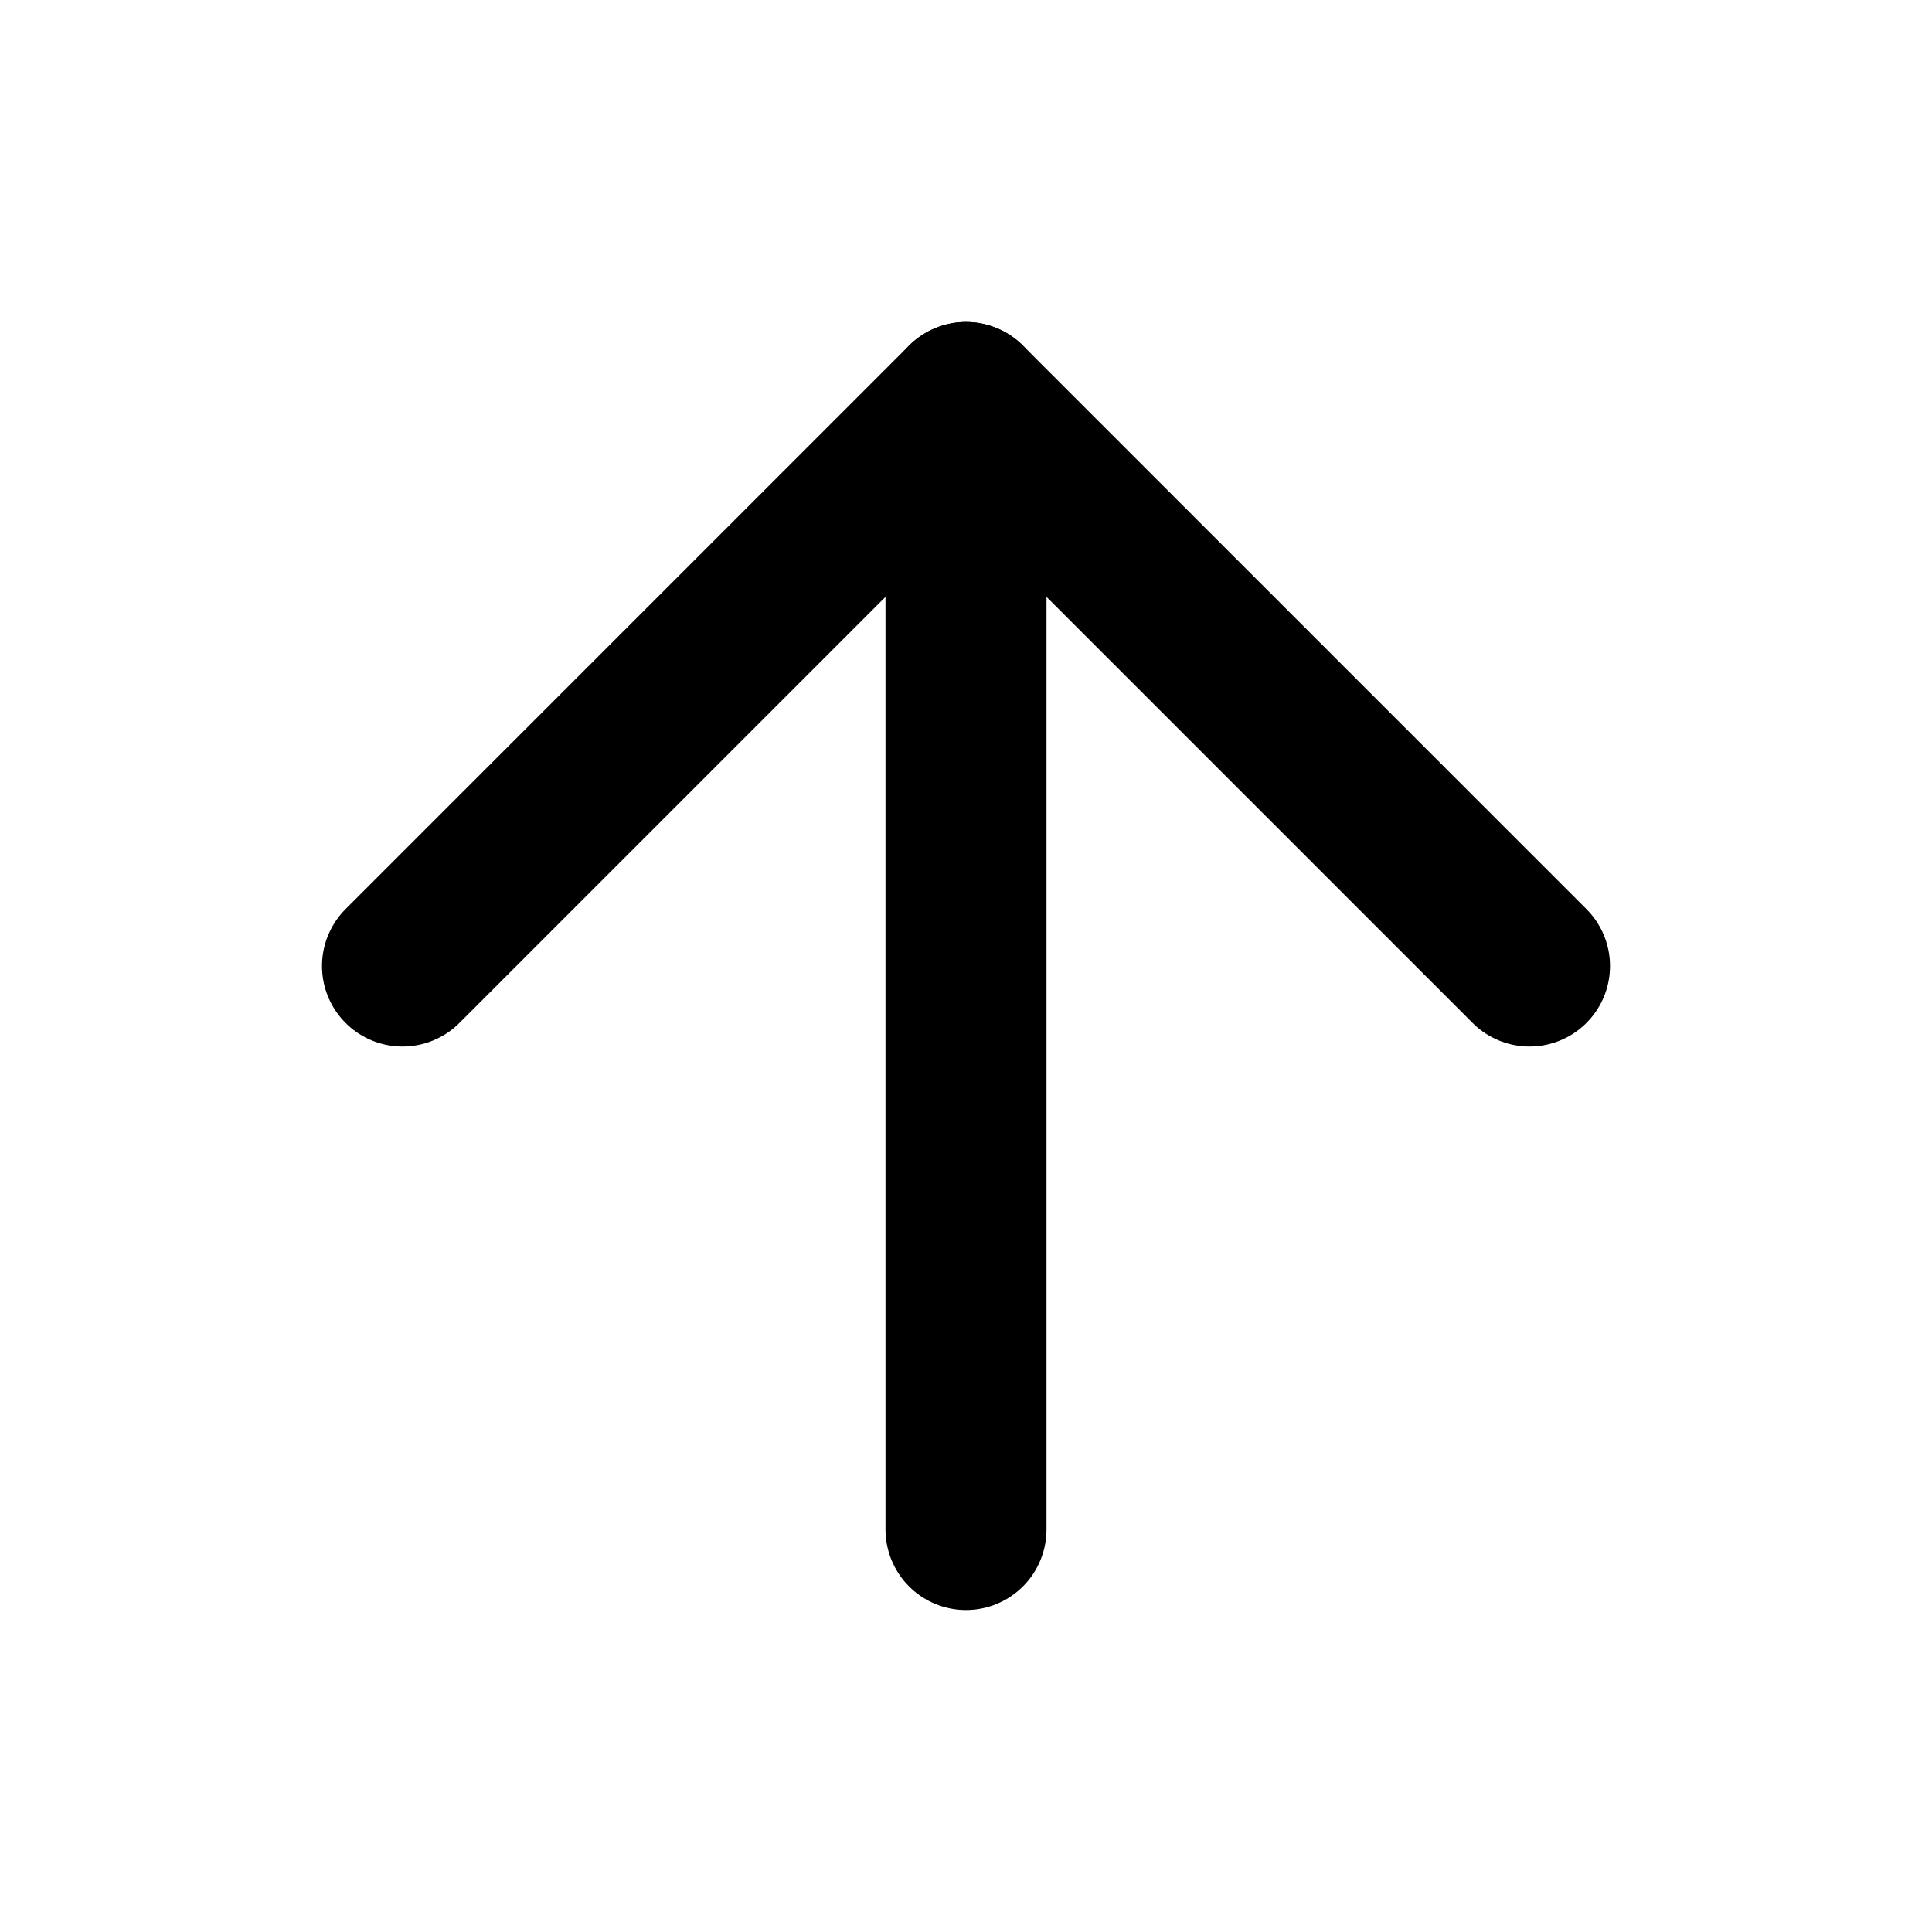
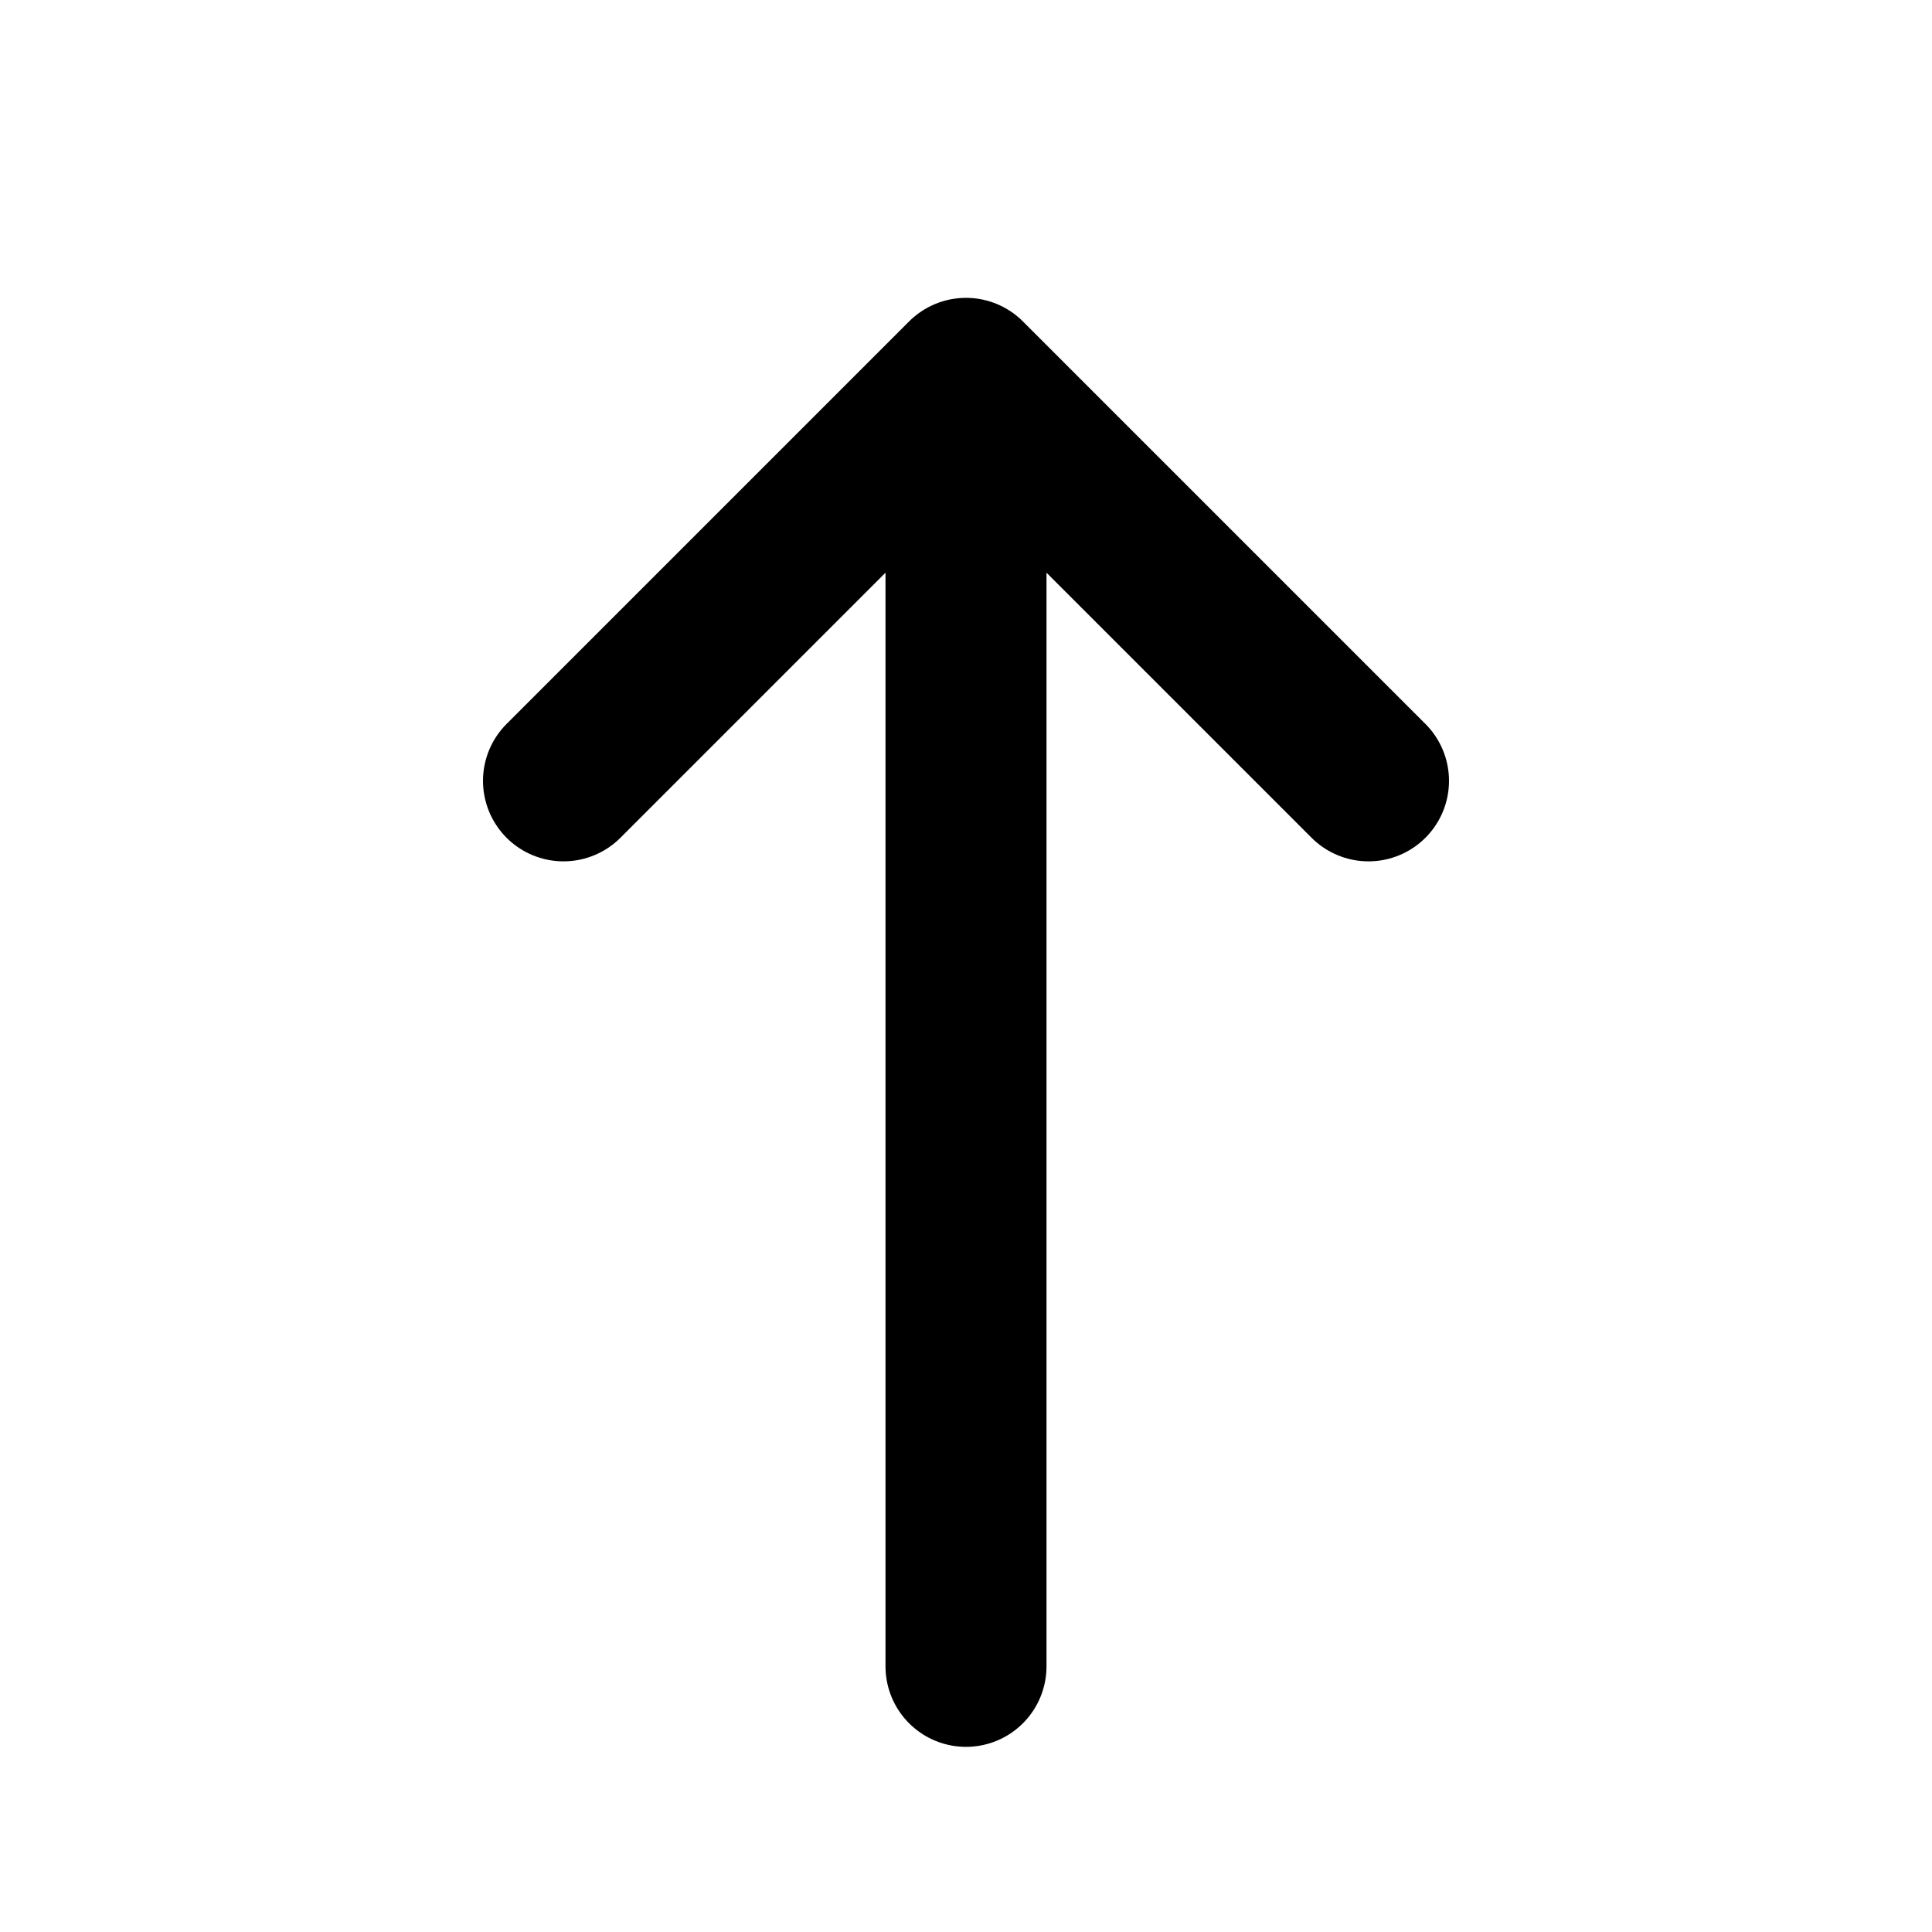
- <svg xmlns="http://www.w3.org/2000/svg" class="lucide lucide-arrow-up" width="24" height="24" viewBox="0 0 24 24" fill="none" stroke="currentColor" stroke-width="2" stroke-linecap="round" stroke-linejoin="round">
-   <path d="m5 12 7-7 7 7" />
-   <path d="M12 19V5" />
+ <svg xmlns="http://www.w3.org/2000/svg" viewBox="0 0 24 24" width="24" height="24" fill="none">
+   <path d="M12 20.7L12 4.7M7 9.7L12 4.7L17 9.7" fill="none" stroke="currentColor" stroke-width="2" stroke-linecap="round" stroke-linejoin="round" />
</svg>
